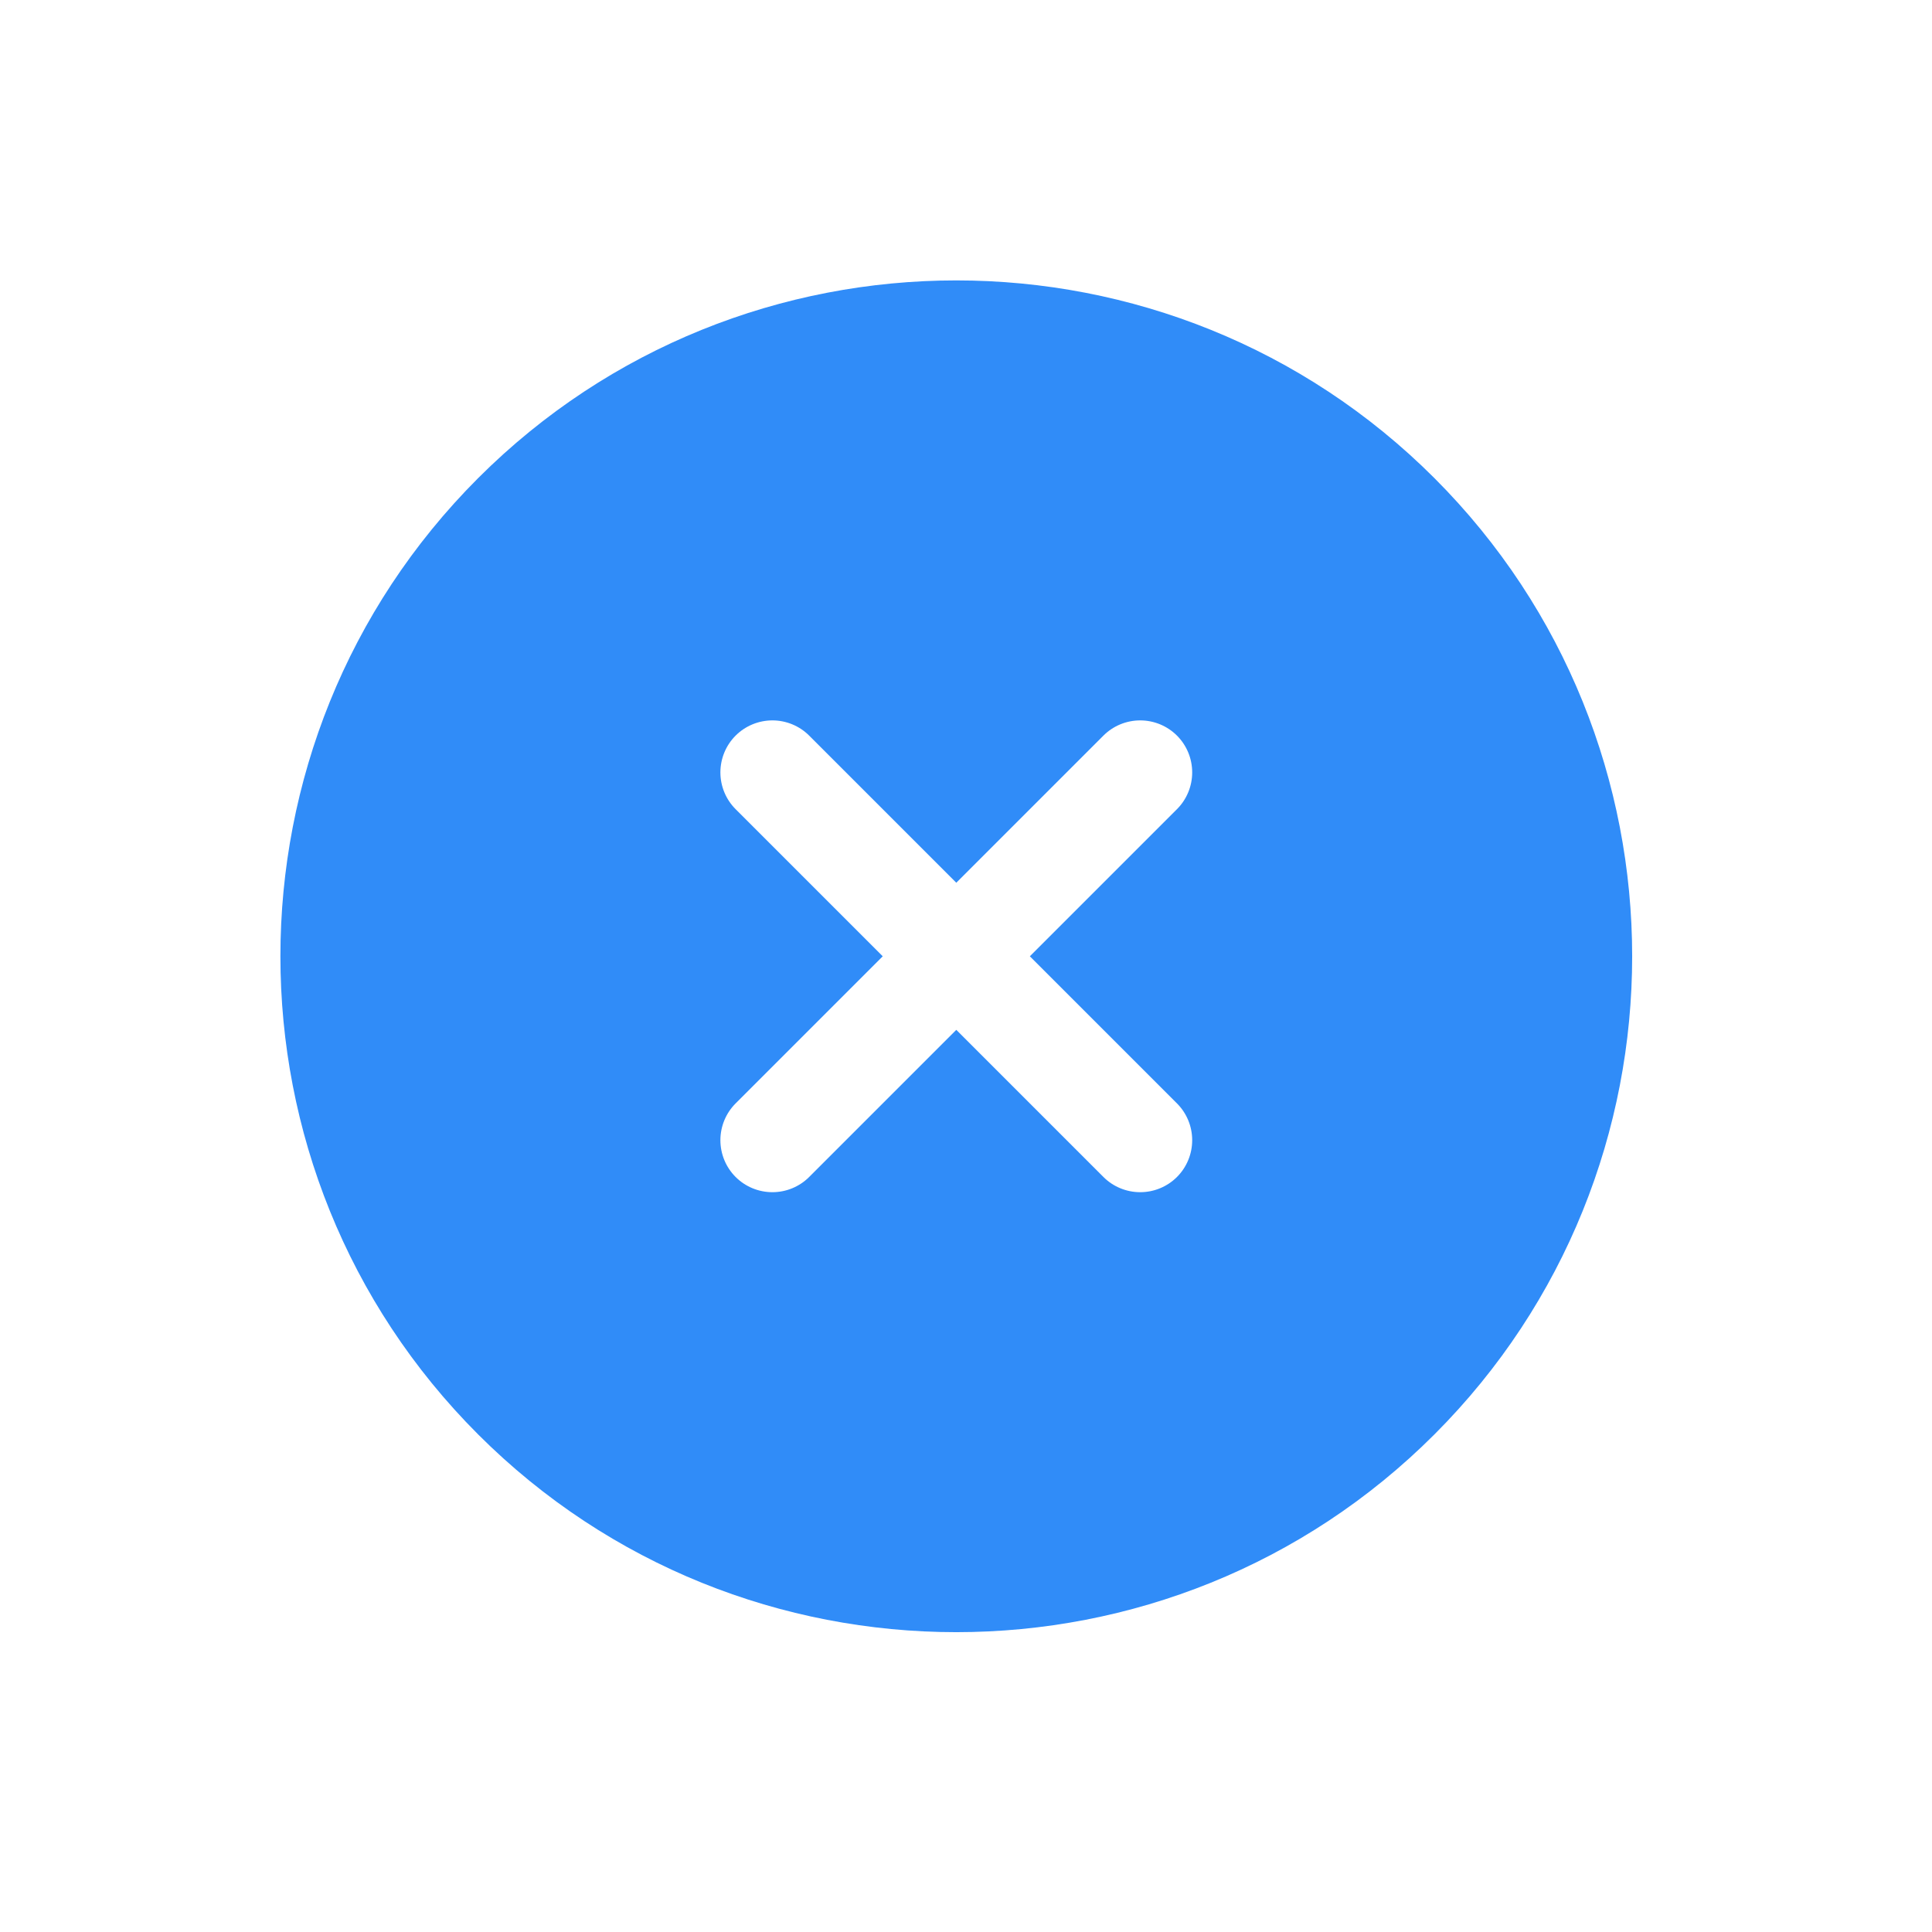
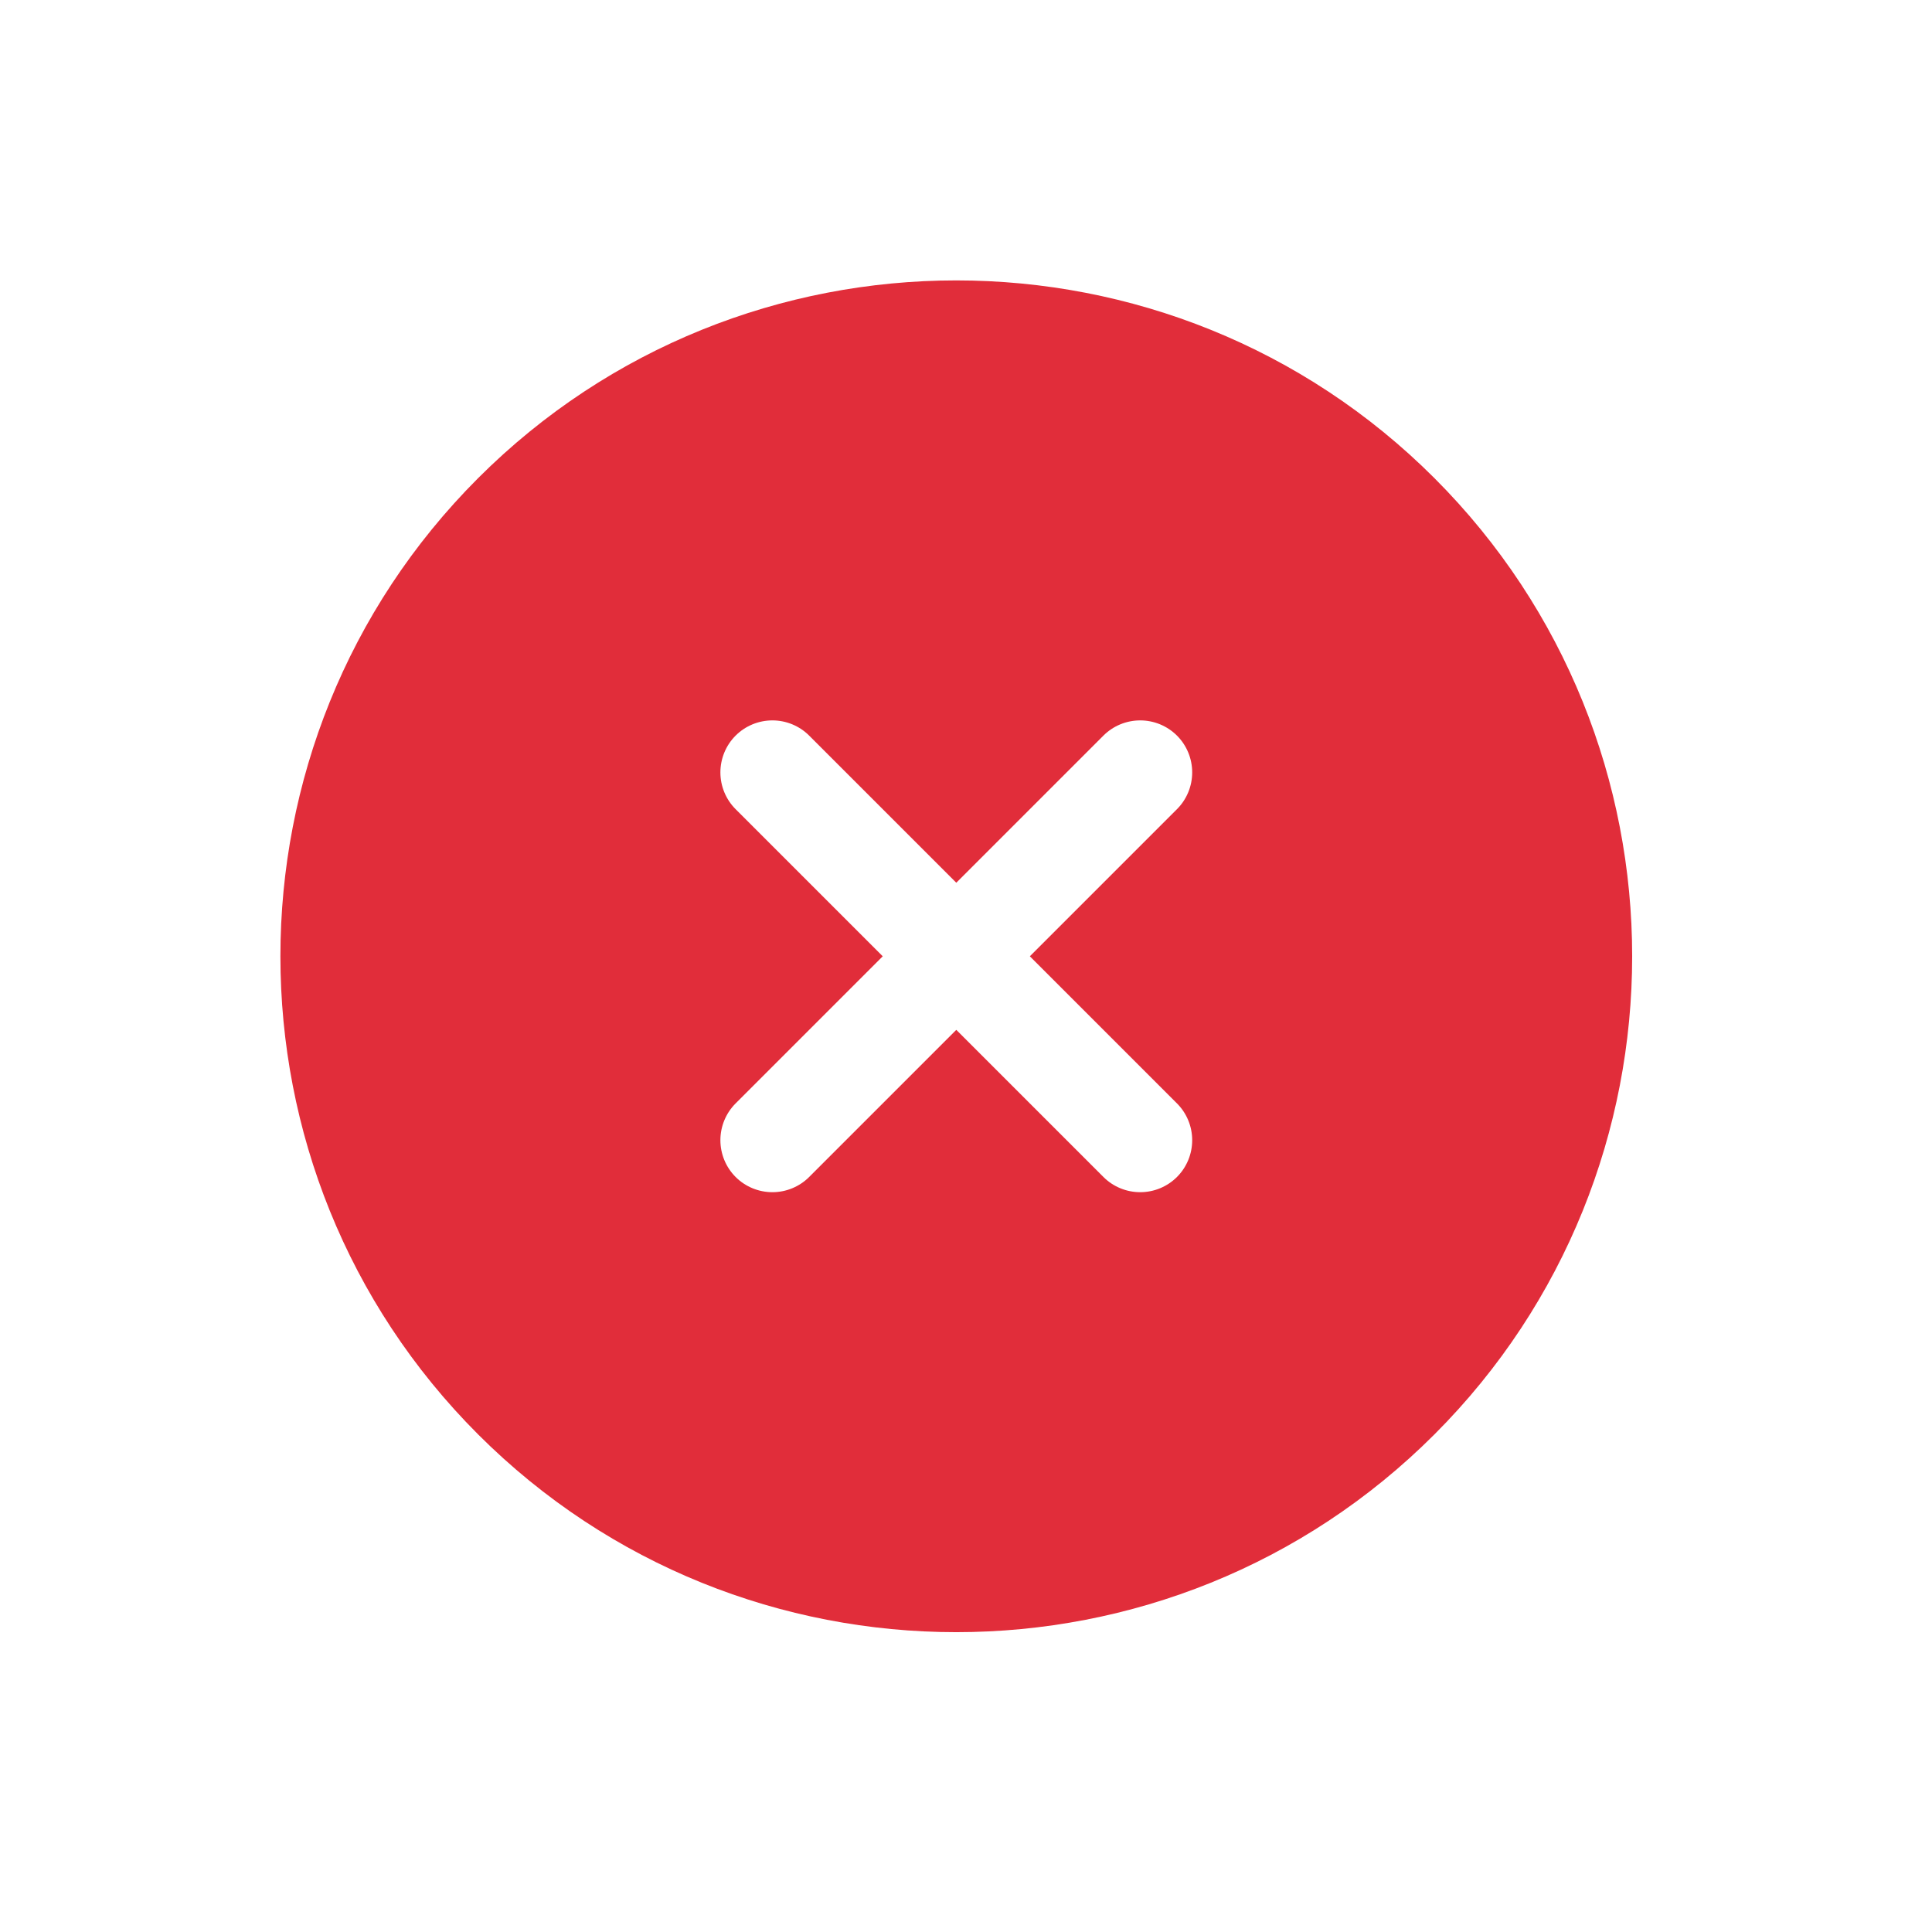
<svg xmlns="http://www.w3.org/2000/svg" width="40" height="40" viewBox="0 0 40 40" fill="none">
-   <path d="M9.899 9.899C4.441 15.358 4.441 24.24 9.899 29.698C15.358 35.157 24.24 35.157 29.698 29.698C35.157 24.24 35.157 15.358 29.698 9.899C24.24 4.441 15.358 4.441 9.899 9.899ZM24.368 16.753L21.322 19.799L24.368 22.845C24.57 23.047 24.683 23.321 24.683 23.606C24.683 23.892 24.57 24.166 24.368 24.368C24.166 24.57 23.892 24.683 23.607 24.683C23.321 24.683 23.047 24.57 22.845 24.368L19.799 21.322L16.753 24.368C16.551 24.57 16.277 24.683 15.992 24.683C15.706 24.683 15.432 24.57 15.23 24.368C15.028 24.166 14.915 23.892 14.915 23.606C14.915 23.321 15.028 23.047 15.23 22.845L18.276 19.799L15.23 16.753C15.028 16.551 14.915 16.277 14.915 15.992C14.915 15.706 15.028 15.432 15.23 15.23C15.432 15.028 15.706 14.915 15.992 14.915C16.277 14.915 16.551 15.028 16.753 15.23L19.799 18.276L22.845 15.23C23.047 15.028 23.321 14.915 23.607 14.915C23.892 14.915 24.166 15.028 24.368 15.23C24.57 15.432 24.683 15.706 24.683 15.992C24.683 16.277 24.57 16.551 24.368 16.753Z" fill="#308CF8" />
+   <path d="M9.899 9.899C4.441 15.358 4.441 24.24 9.899 29.698C15.358 35.157 24.24 35.157 29.698 29.698C35.157 24.24 35.157 15.358 29.698 9.899C24.24 4.441 15.358 4.441 9.899 9.899ZM24.368 16.753L21.322 19.799L24.368 22.845C24.57 23.047 24.683 23.321 24.683 23.606C24.683 23.892 24.57 24.166 24.368 24.368C24.166 24.57 23.892 24.683 23.607 24.683C23.321 24.683 23.047 24.57 22.845 24.368L19.799 21.322L16.753 24.368C16.551 24.57 16.277 24.683 15.992 24.683C15.706 24.683 15.432 24.57 15.23 24.368C15.028 24.166 14.915 23.892 14.915 23.606C14.915 23.321 15.028 23.047 15.23 22.845L18.276 19.799L15.23 16.753C15.028 16.551 14.915 16.277 14.915 15.992C14.915 15.706 15.028 15.432 15.23 15.23C15.432 15.028 15.706 14.915 15.992 14.915C16.277 14.915 16.551 15.028 16.753 15.23L19.799 18.276L22.845 15.23C23.047 15.028 23.321 14.915 23.607 14.915C23.892 14.915 24.166 15.028 24.368 15.23C24.57 15.432 24.683 15.706 24.683 15.992C24.683 16.277 24.57 16.551 24.368 16.753Z" fill="#E12D3A" />
</svg>
